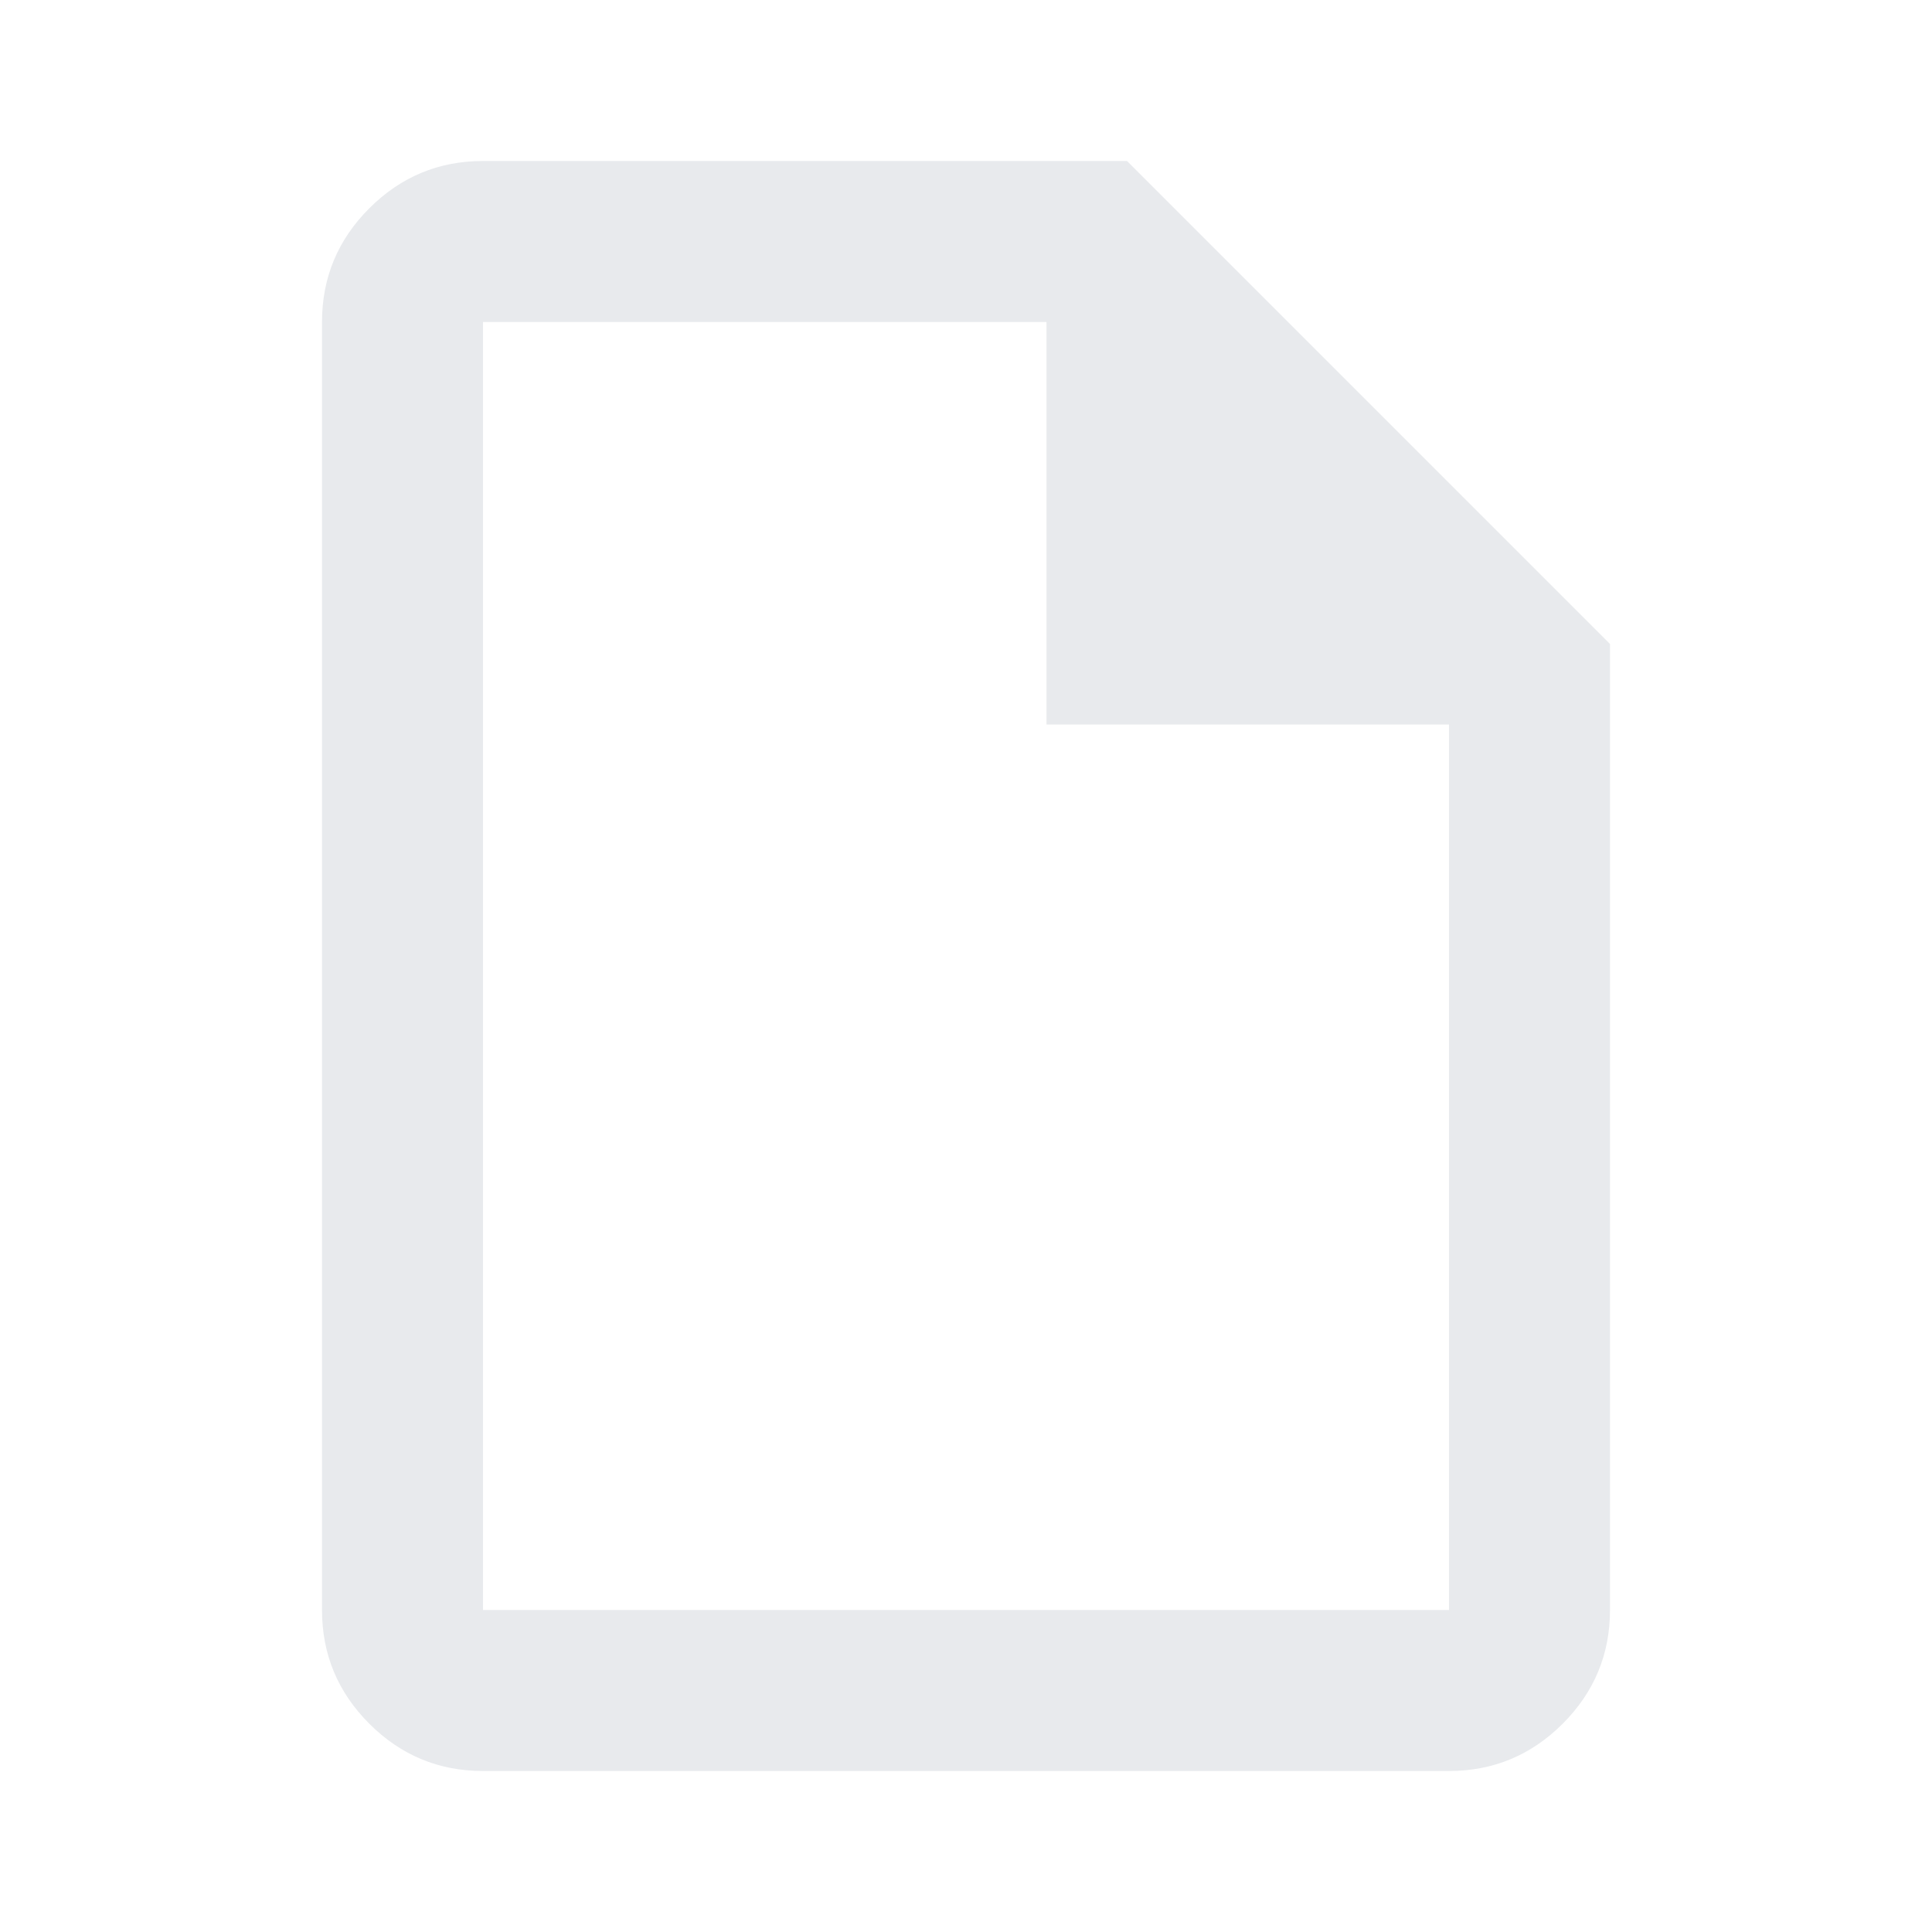
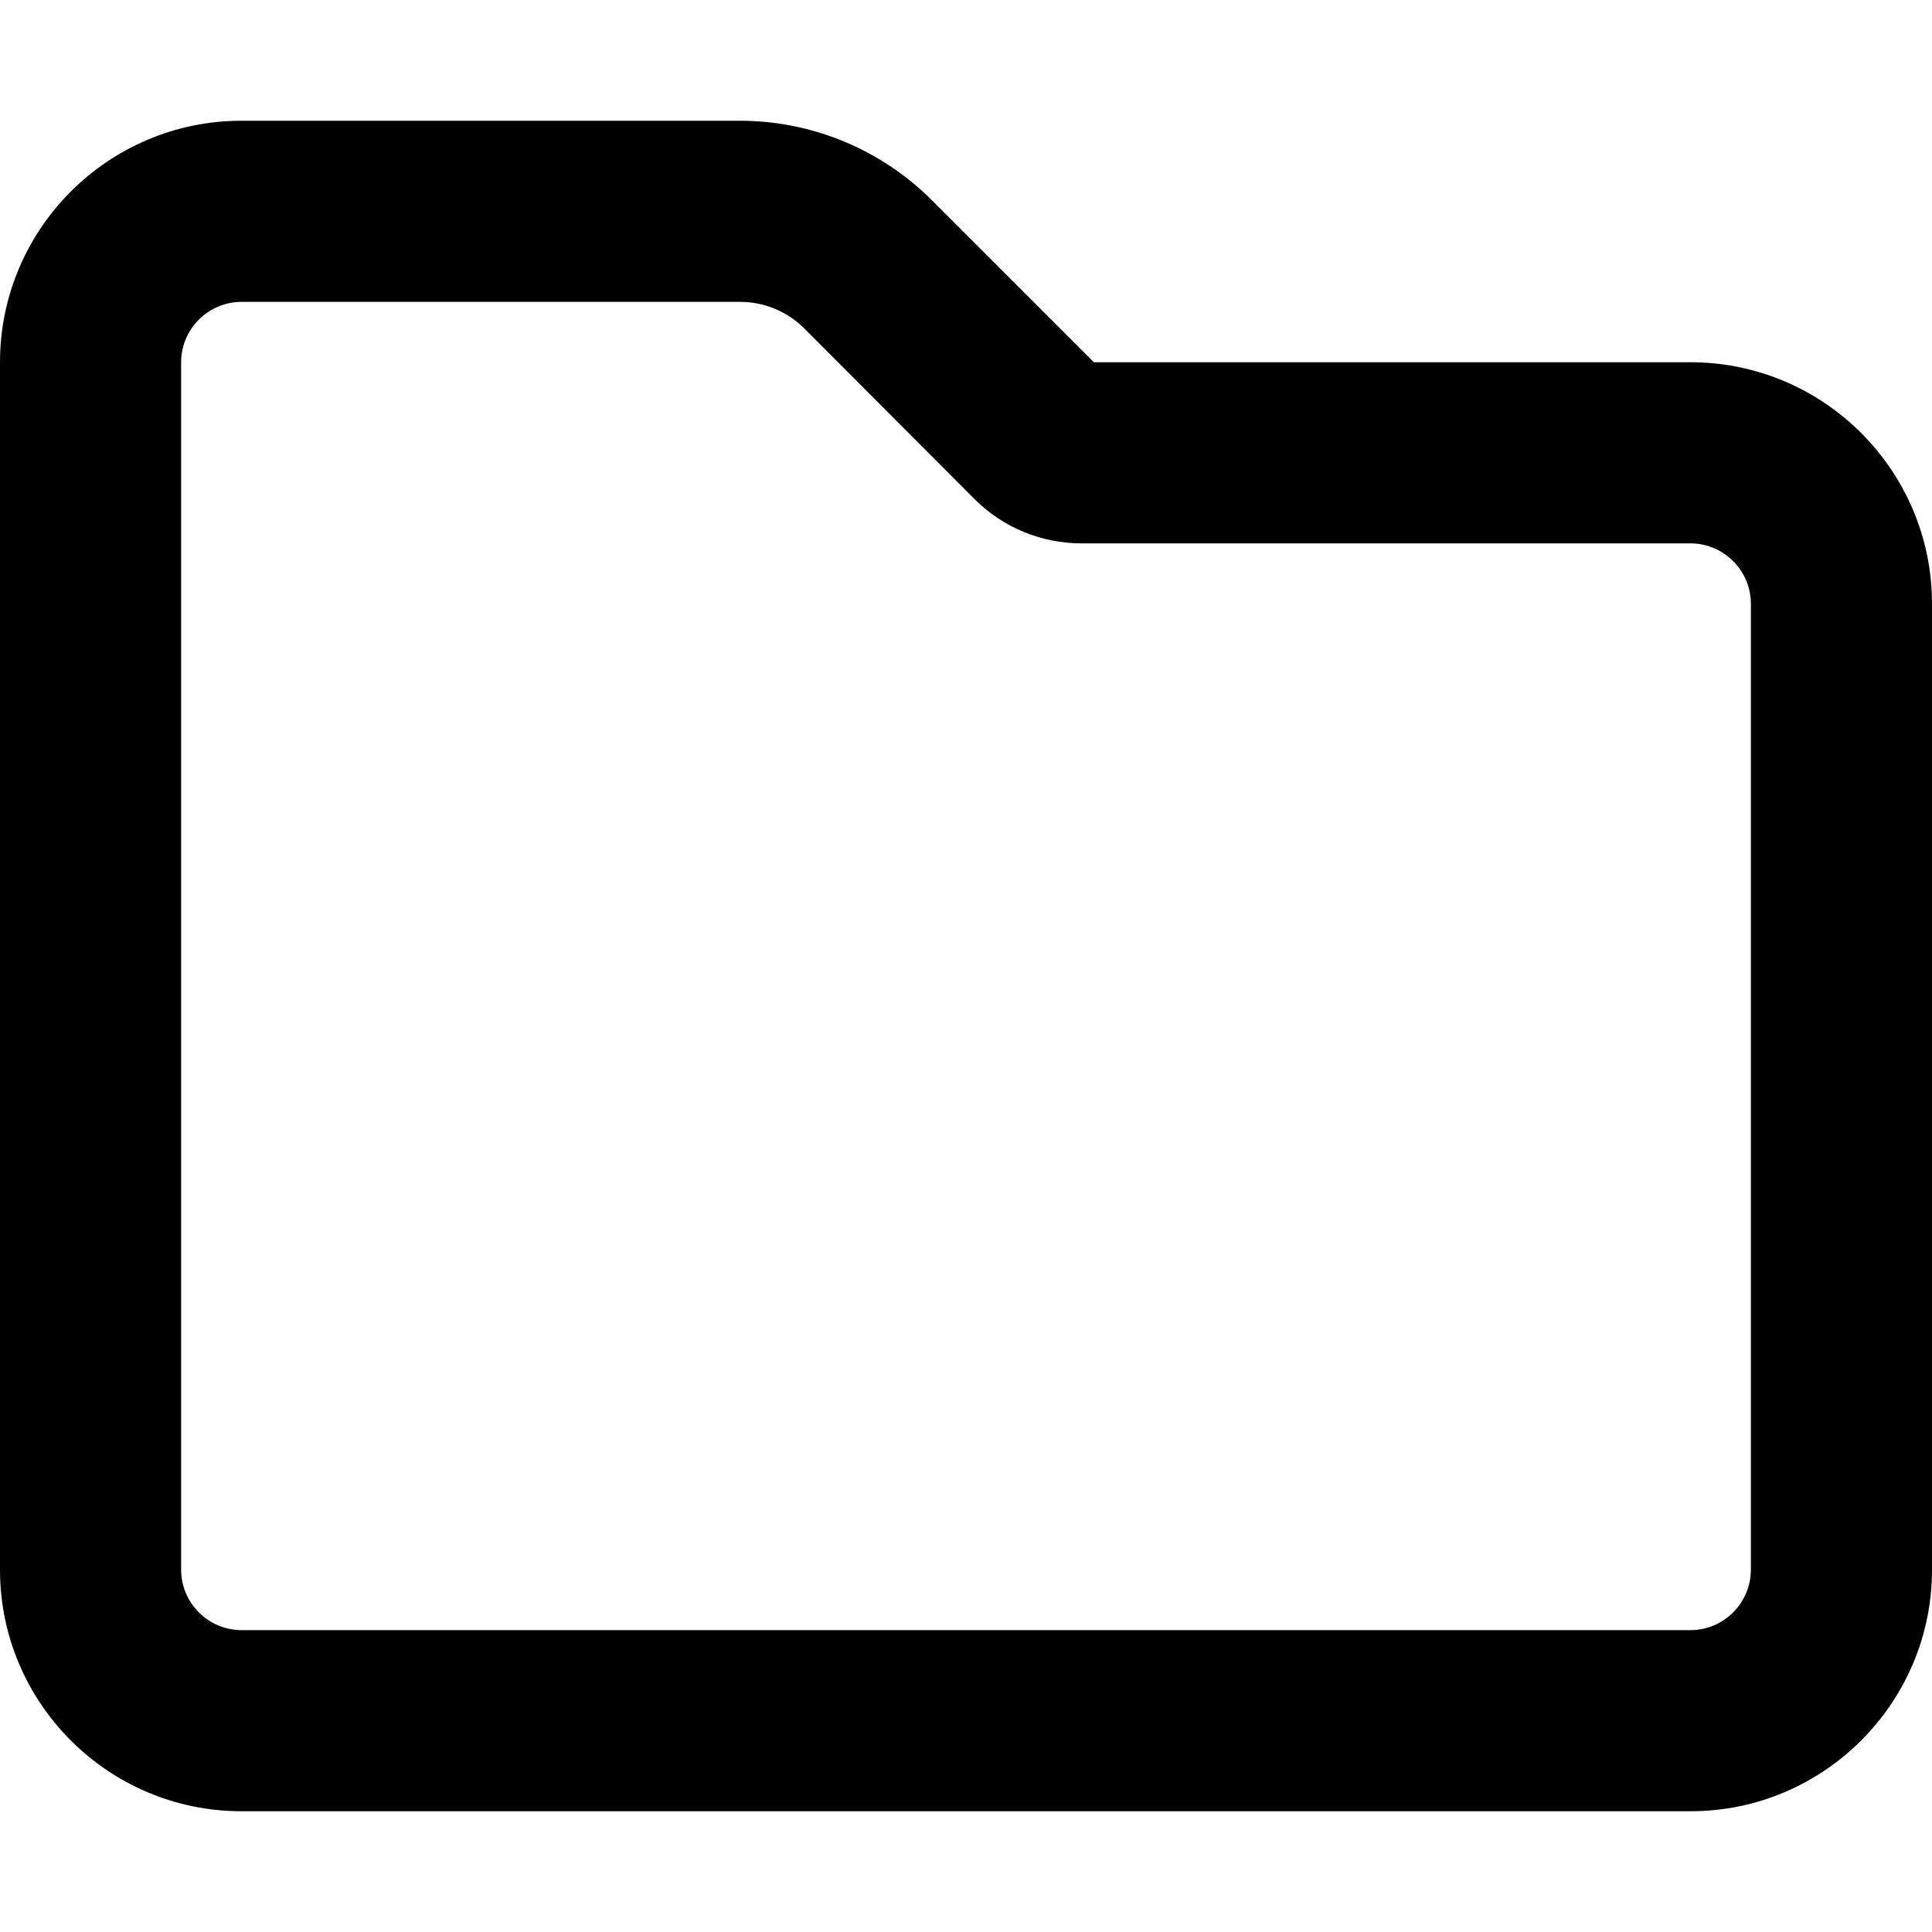
- <svg xmlns="http://www.w3.org/2000/svg" height="24px" viewBox="0 -960 960 960" width="24px" fill="#e8eaed">
-   <path d="M240-80q-33 0-56.5-23.5T160-160v-640q0-33 23.5-56.5T240-880h320l240 240v480q0 33-23.5 56.5T720-80H240Zm280-520v-200H240v640h480v-440H520ZM240-800v200-200 640-640Z" />
+ <svg xmlns="http://www.w3.org/2000/svg" viewBox="0 0 512 512">
+   <path d="M0 96C0 60.7 28.7 32 64 32H196.1c19.1 0 37.4 7.6 50.9 21.1L289.9 96H448c35.3 0 64 28.7 64 64V416c0 35.3-28.7 64-64 64H64c-35.3 0-64-28.7-64-64V96zM64 80c-8.8 0-16 7.2-16 16V416c0 8.8 7.2 16 16 16H448c8.8 0 16-7.2 16-16V160c0-8.8-7.2-16-16-16H286.6c-10.6 0-20.8-4.2-28.3-11.7L213.1 87c-4.5-4.5-10.6-7-17-7H64z" />
</svg>
